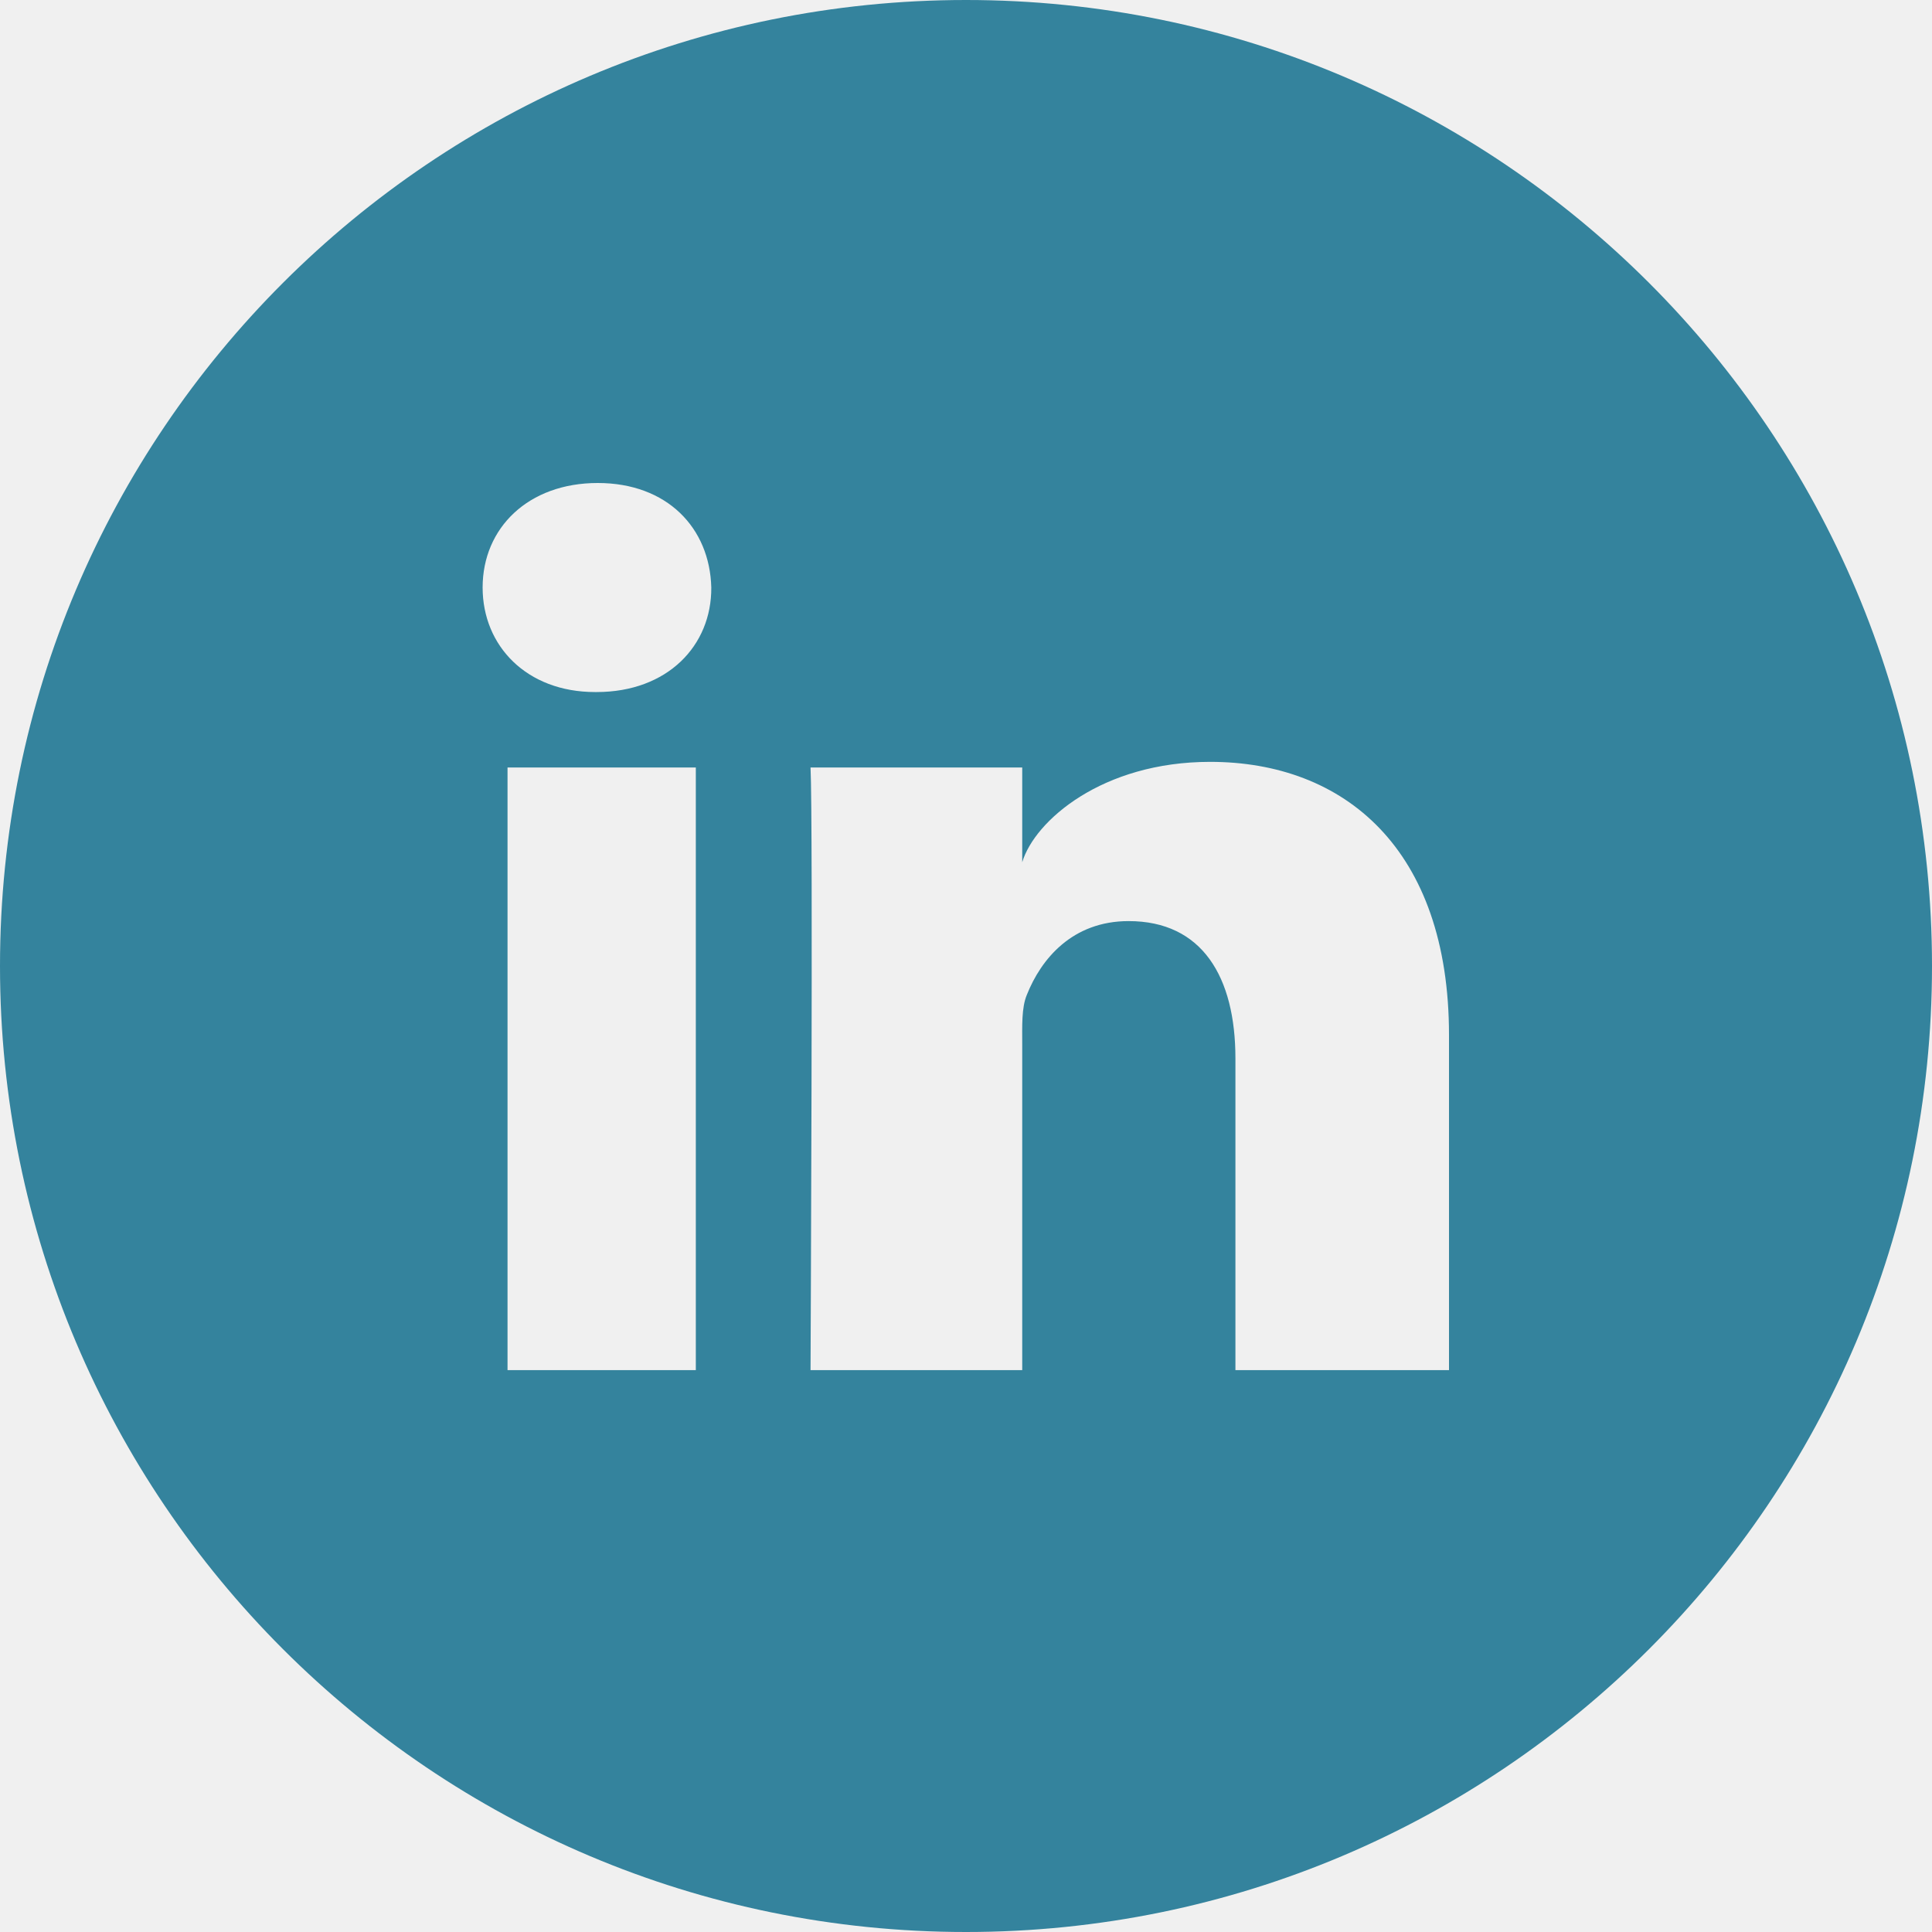
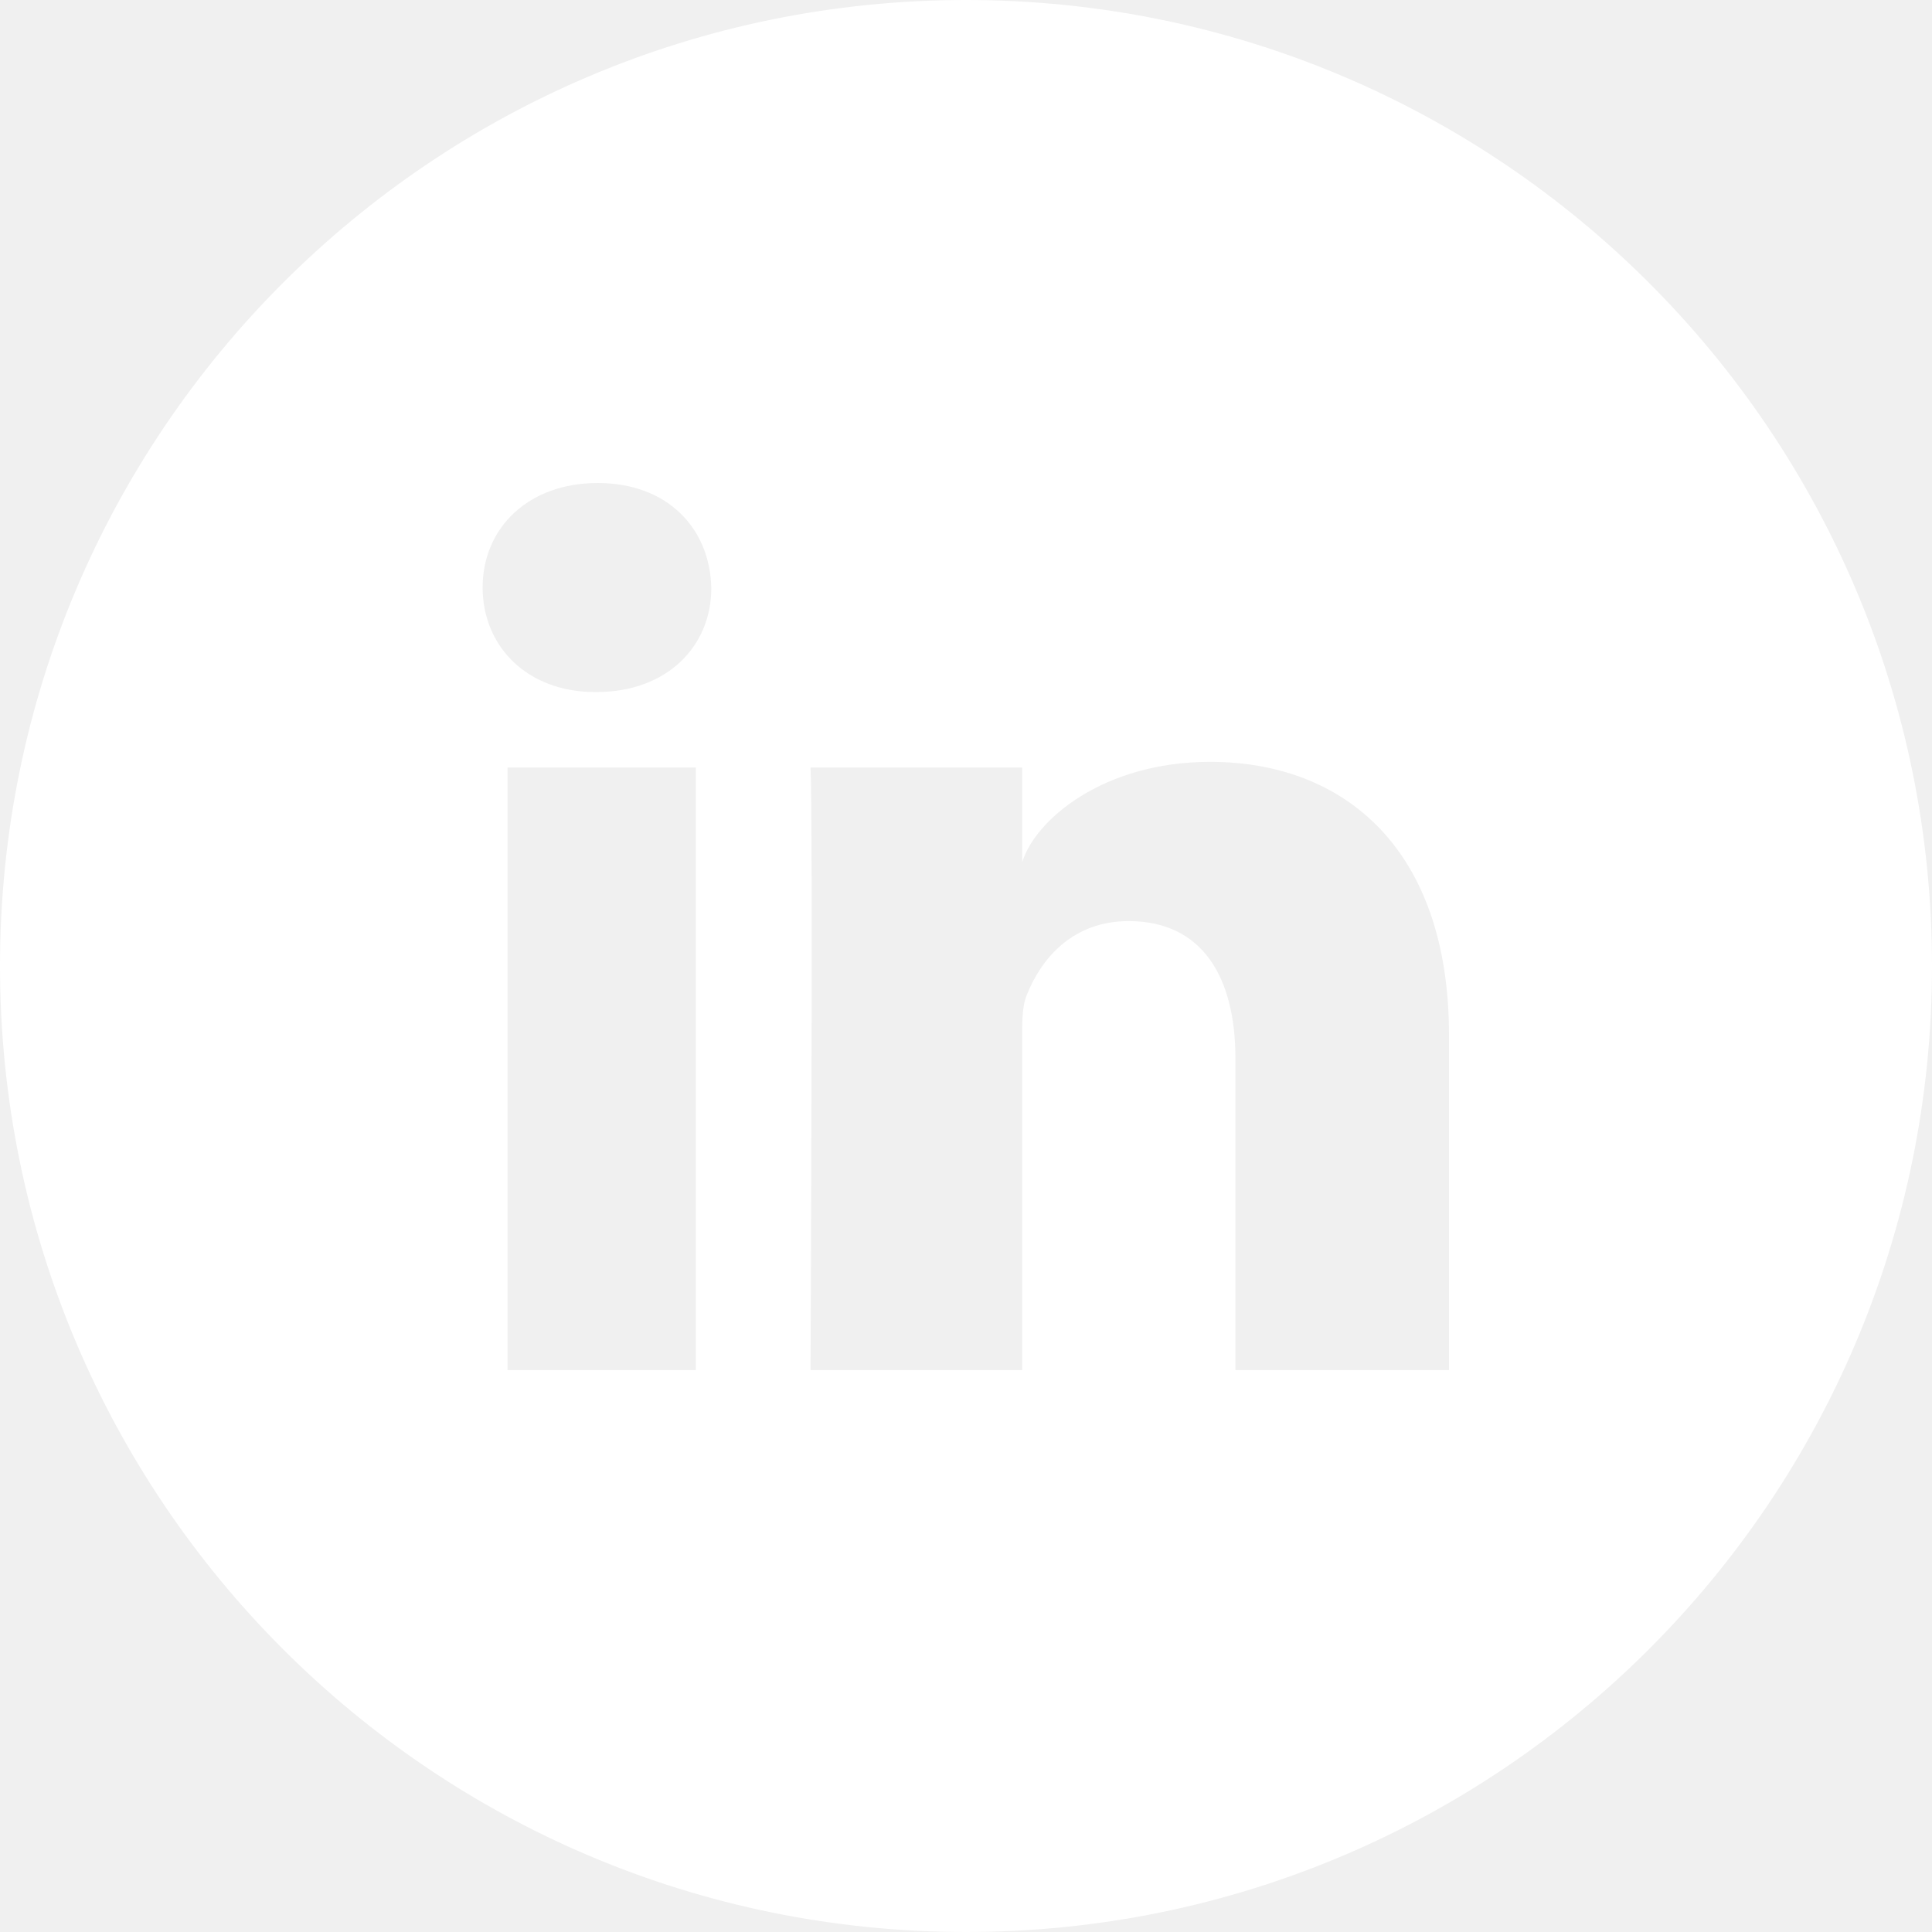
- <svg xmlns="http://www.w3.org/2000/svg" fill="#34839d" height="30px" width="30px" version="1.1" id="Layer_1" viewBox="-143 145 512 512" xml:space="preserve">
+ <svg xmlns="http://www.w3.org/2000/svg" fill="white" height="30px" width="30px" version="1.1" id="Layer_1" viewBox="-143 145 512 512" xml:space="preserve">
  <g id="SVGRepo_bgCarrier" stroke-width="0" />
  <g id="SVGRepo_tracerCarrier" stroke-linecap="round" stroke-linejoin="round" />
  <g id="SVGRepo_iconCarrier">
    <path d="M113,145c-141.4,0-256,114.6-256,256s114.6,256,256,256s256-114.6,256-256S254.4,145,113,145z M41.4,508.1H-8.5V348.4h49.9 V508.1z M15.1,328.4h-0.4c-18.1,0-29.8-12.2-29.8-27.7c0-15.8,12.1-27.7,30.5-27.7c18.4,0,29.7,11.9,30.1,27.7 C45.6,316.1,33.9,328.4,15.1,328.4z M241,508.1h-56.6v-82.6c0-21.6-8.8-36.4-28.3-36.4c-14.9,0-23.2,10-27,19.6 c-1.4,3.4-1.2,8.2-1.2,13.1v86.3H71.8c0,0,0.7-146.4,0-159.7h56.1v25.1c3.3-11,21.2-26.6,49.8-26.6c35.5,0,63.3,23,63.3,72.4V508.1z " />
  </g>
</svg>
